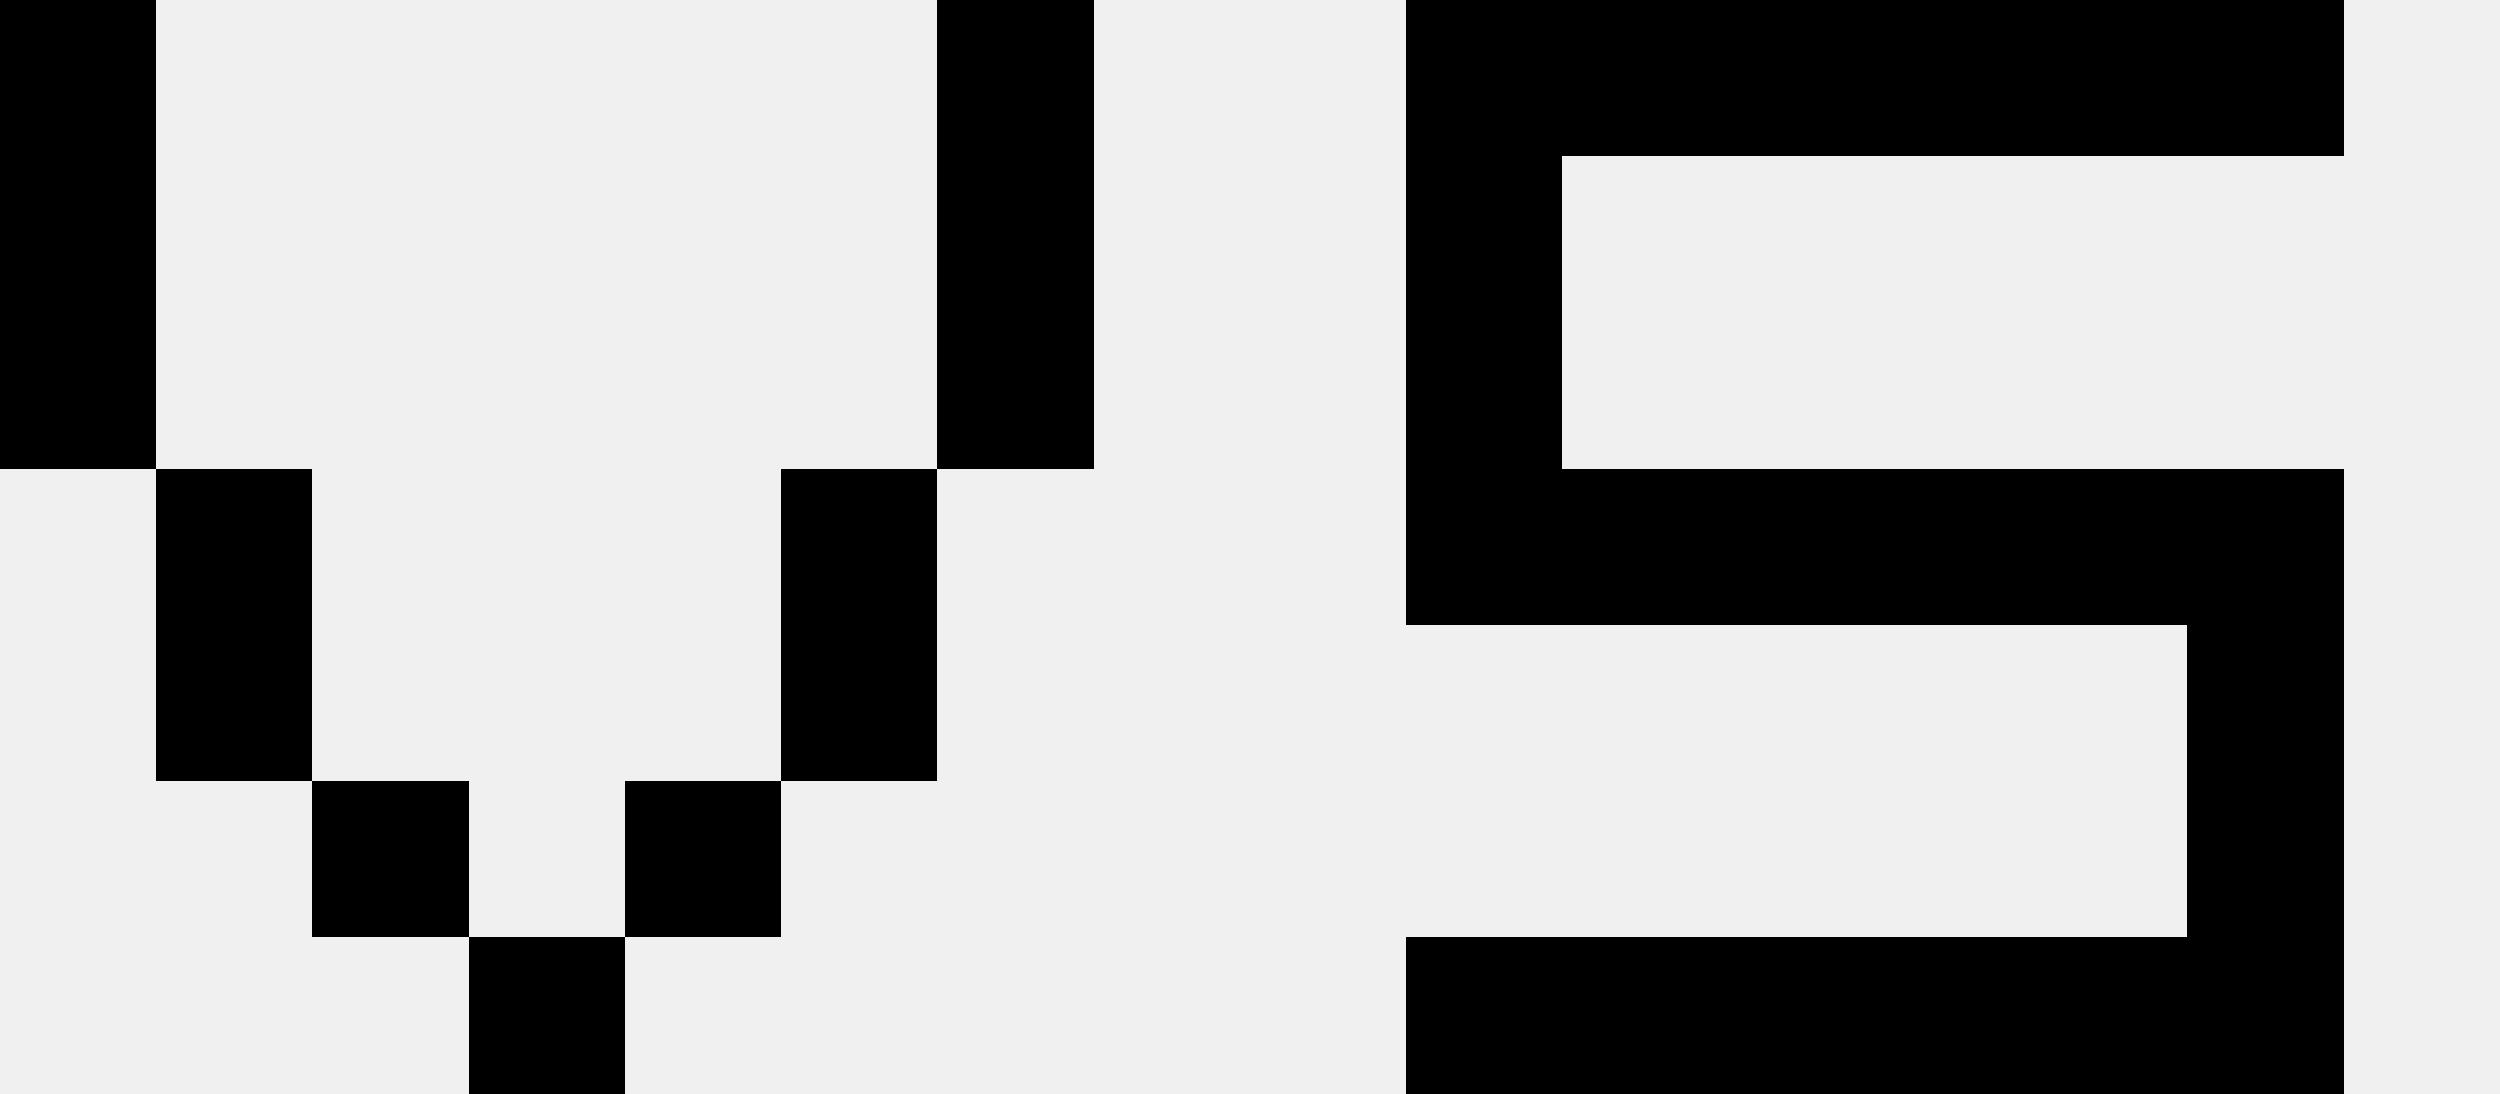
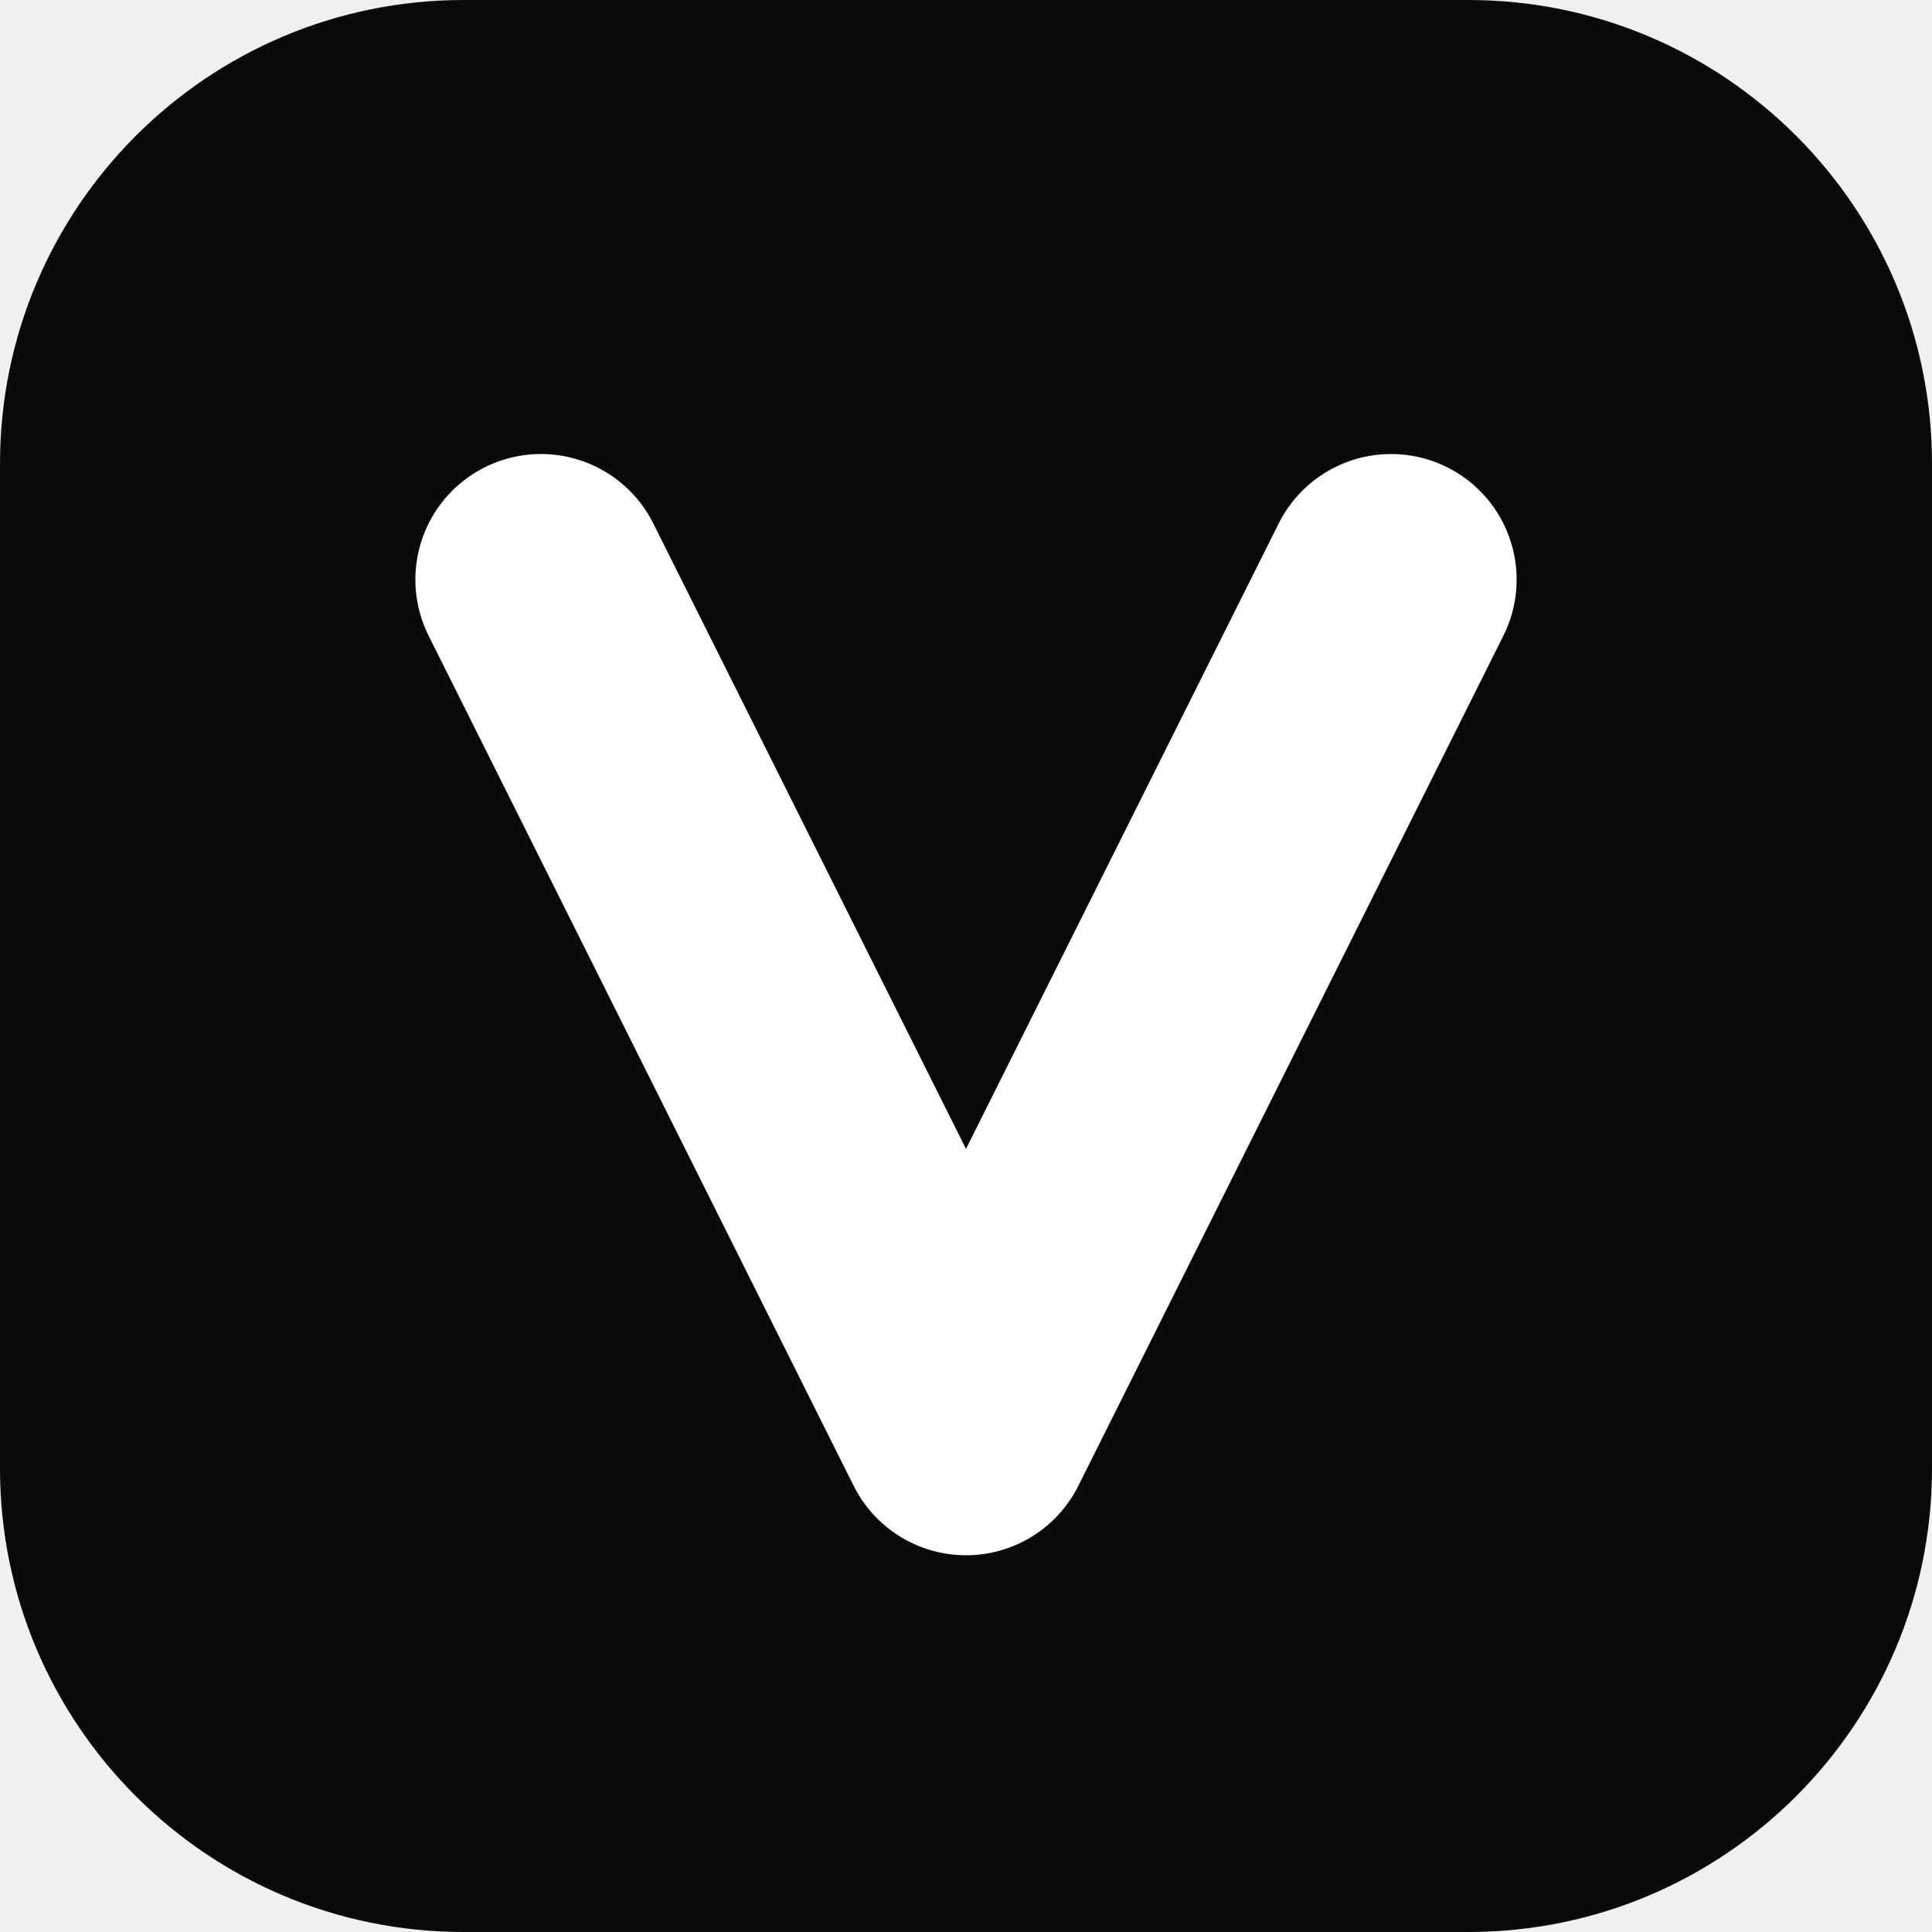
- <svg xmlns="http://www.w3.org/2000/svg" viewBox="0 0 16 7" shape-rendering="crispEdges">
-   <style>
-     rect { fill: #000; }
-     @media (prefers-color-scheme: dark) { rect { fill: #fff; } }
-   </style>
-   <rect x="0" y="0" width="1" height="1" />
-   <rect x="6" y="0" width="1" height="1" />
-   <rect x="0" y="1" width="1" height="1" />
-   <rect x="6" y="1" width="1" height="1" />
-   <rect x="0" y="2" width="1" height="1" />
-   <rect x="6" y="2" width="1" height="1" />
-   <rect x="1" y="3" width="1" height="1" />
-   <rect x="5" y="3" width="1" height="1" />
-   <rect x="1" y="4" width="1" height="1" />
-   <rect x="5" y="4" width="1" height="1" />
-   <rect x="2" y="5" width="1" height="1" />
-   <rect x="4" y="5" width="1" height="1" />
-   <rect x="3" y="6" width="1" height="1" />
-   <rect x="9" y="0" width="6" height="1" />
-   <rect x="9" y="1" width="1" height="1" />
-   <rect x="9" y="2" width="1" height="1" />
-   <rect x="9" y="3" width="6" height="1" />
-   <rect x="14" y="4" width="1" height="1" />
-   <rect x="14" y="5" width="1" height="1" />
-   <rect x="9" y="6" width="6" height="1" />
+ <svg xmlns="http://www.w3.org/2000/svg" viewBox="0 0 100 100">
+   <rect width="100" height="100" rx="24" fill="#0a0a0a" />
+   <path d="M28 30 L50 74 L72 30" fill="none" stroke="#ffffff" stroke-width="13" stroke-linecap="round" stroke-linejoin="round" />
</svg>
